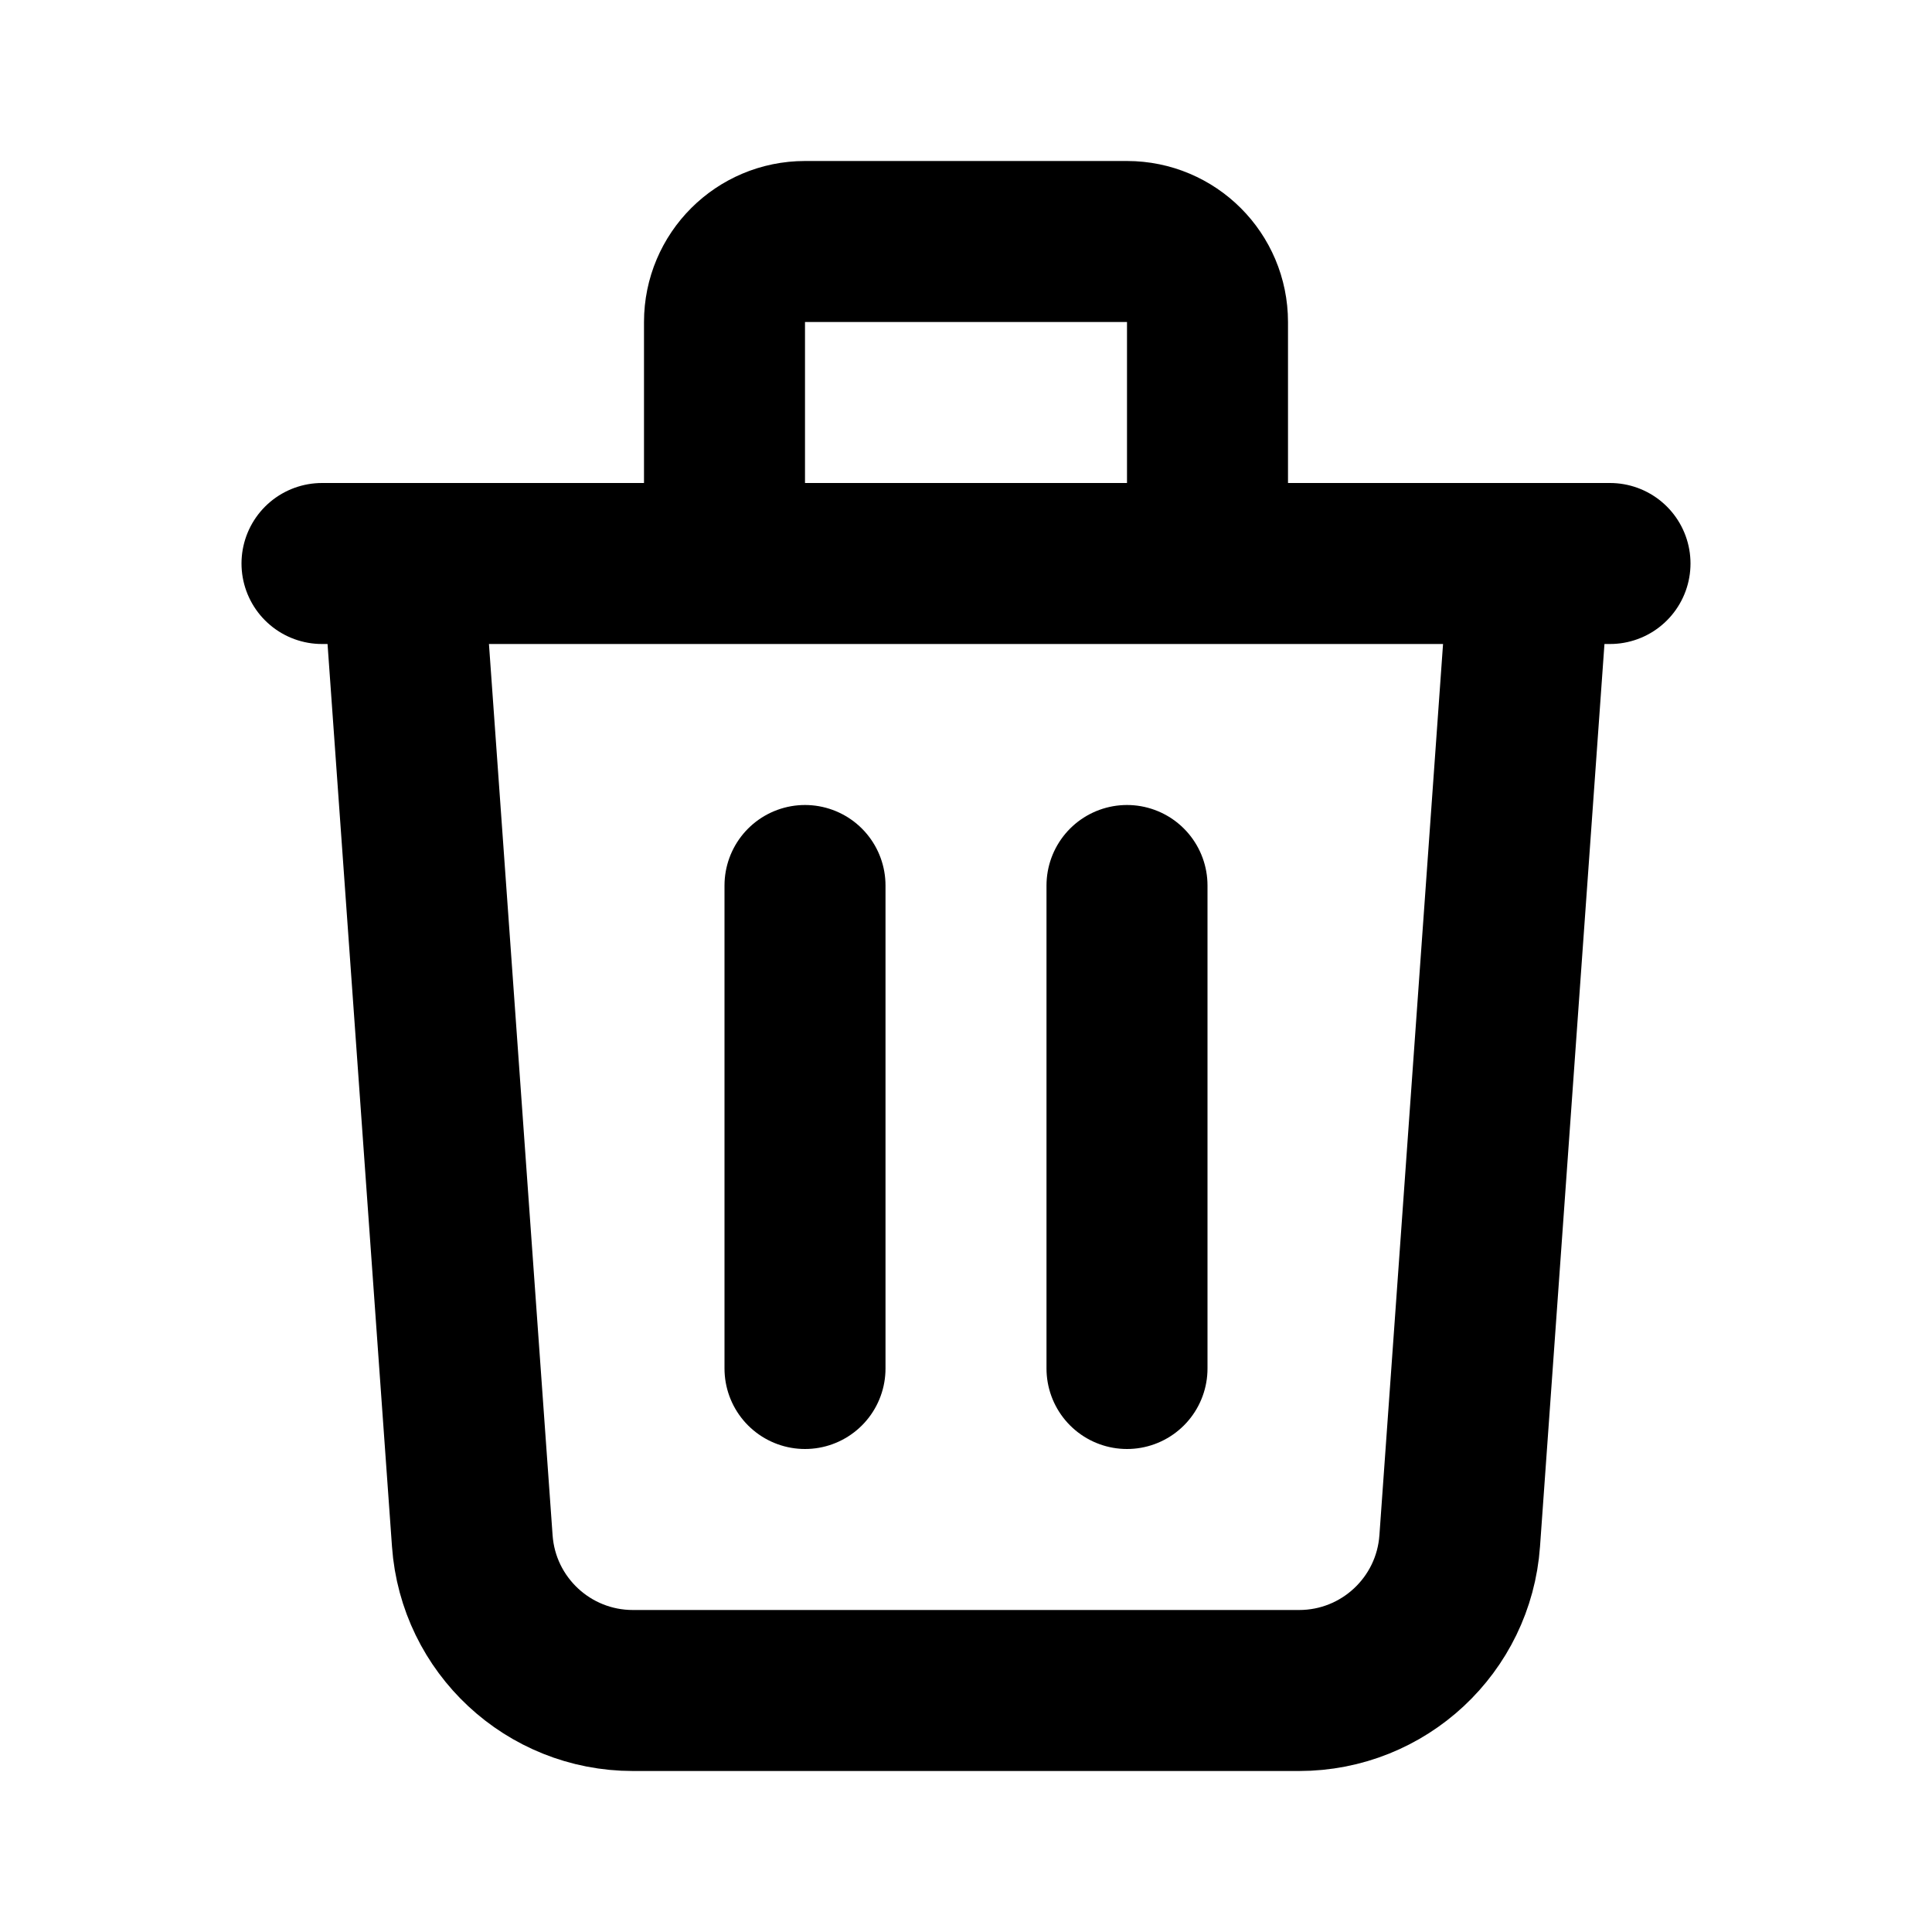
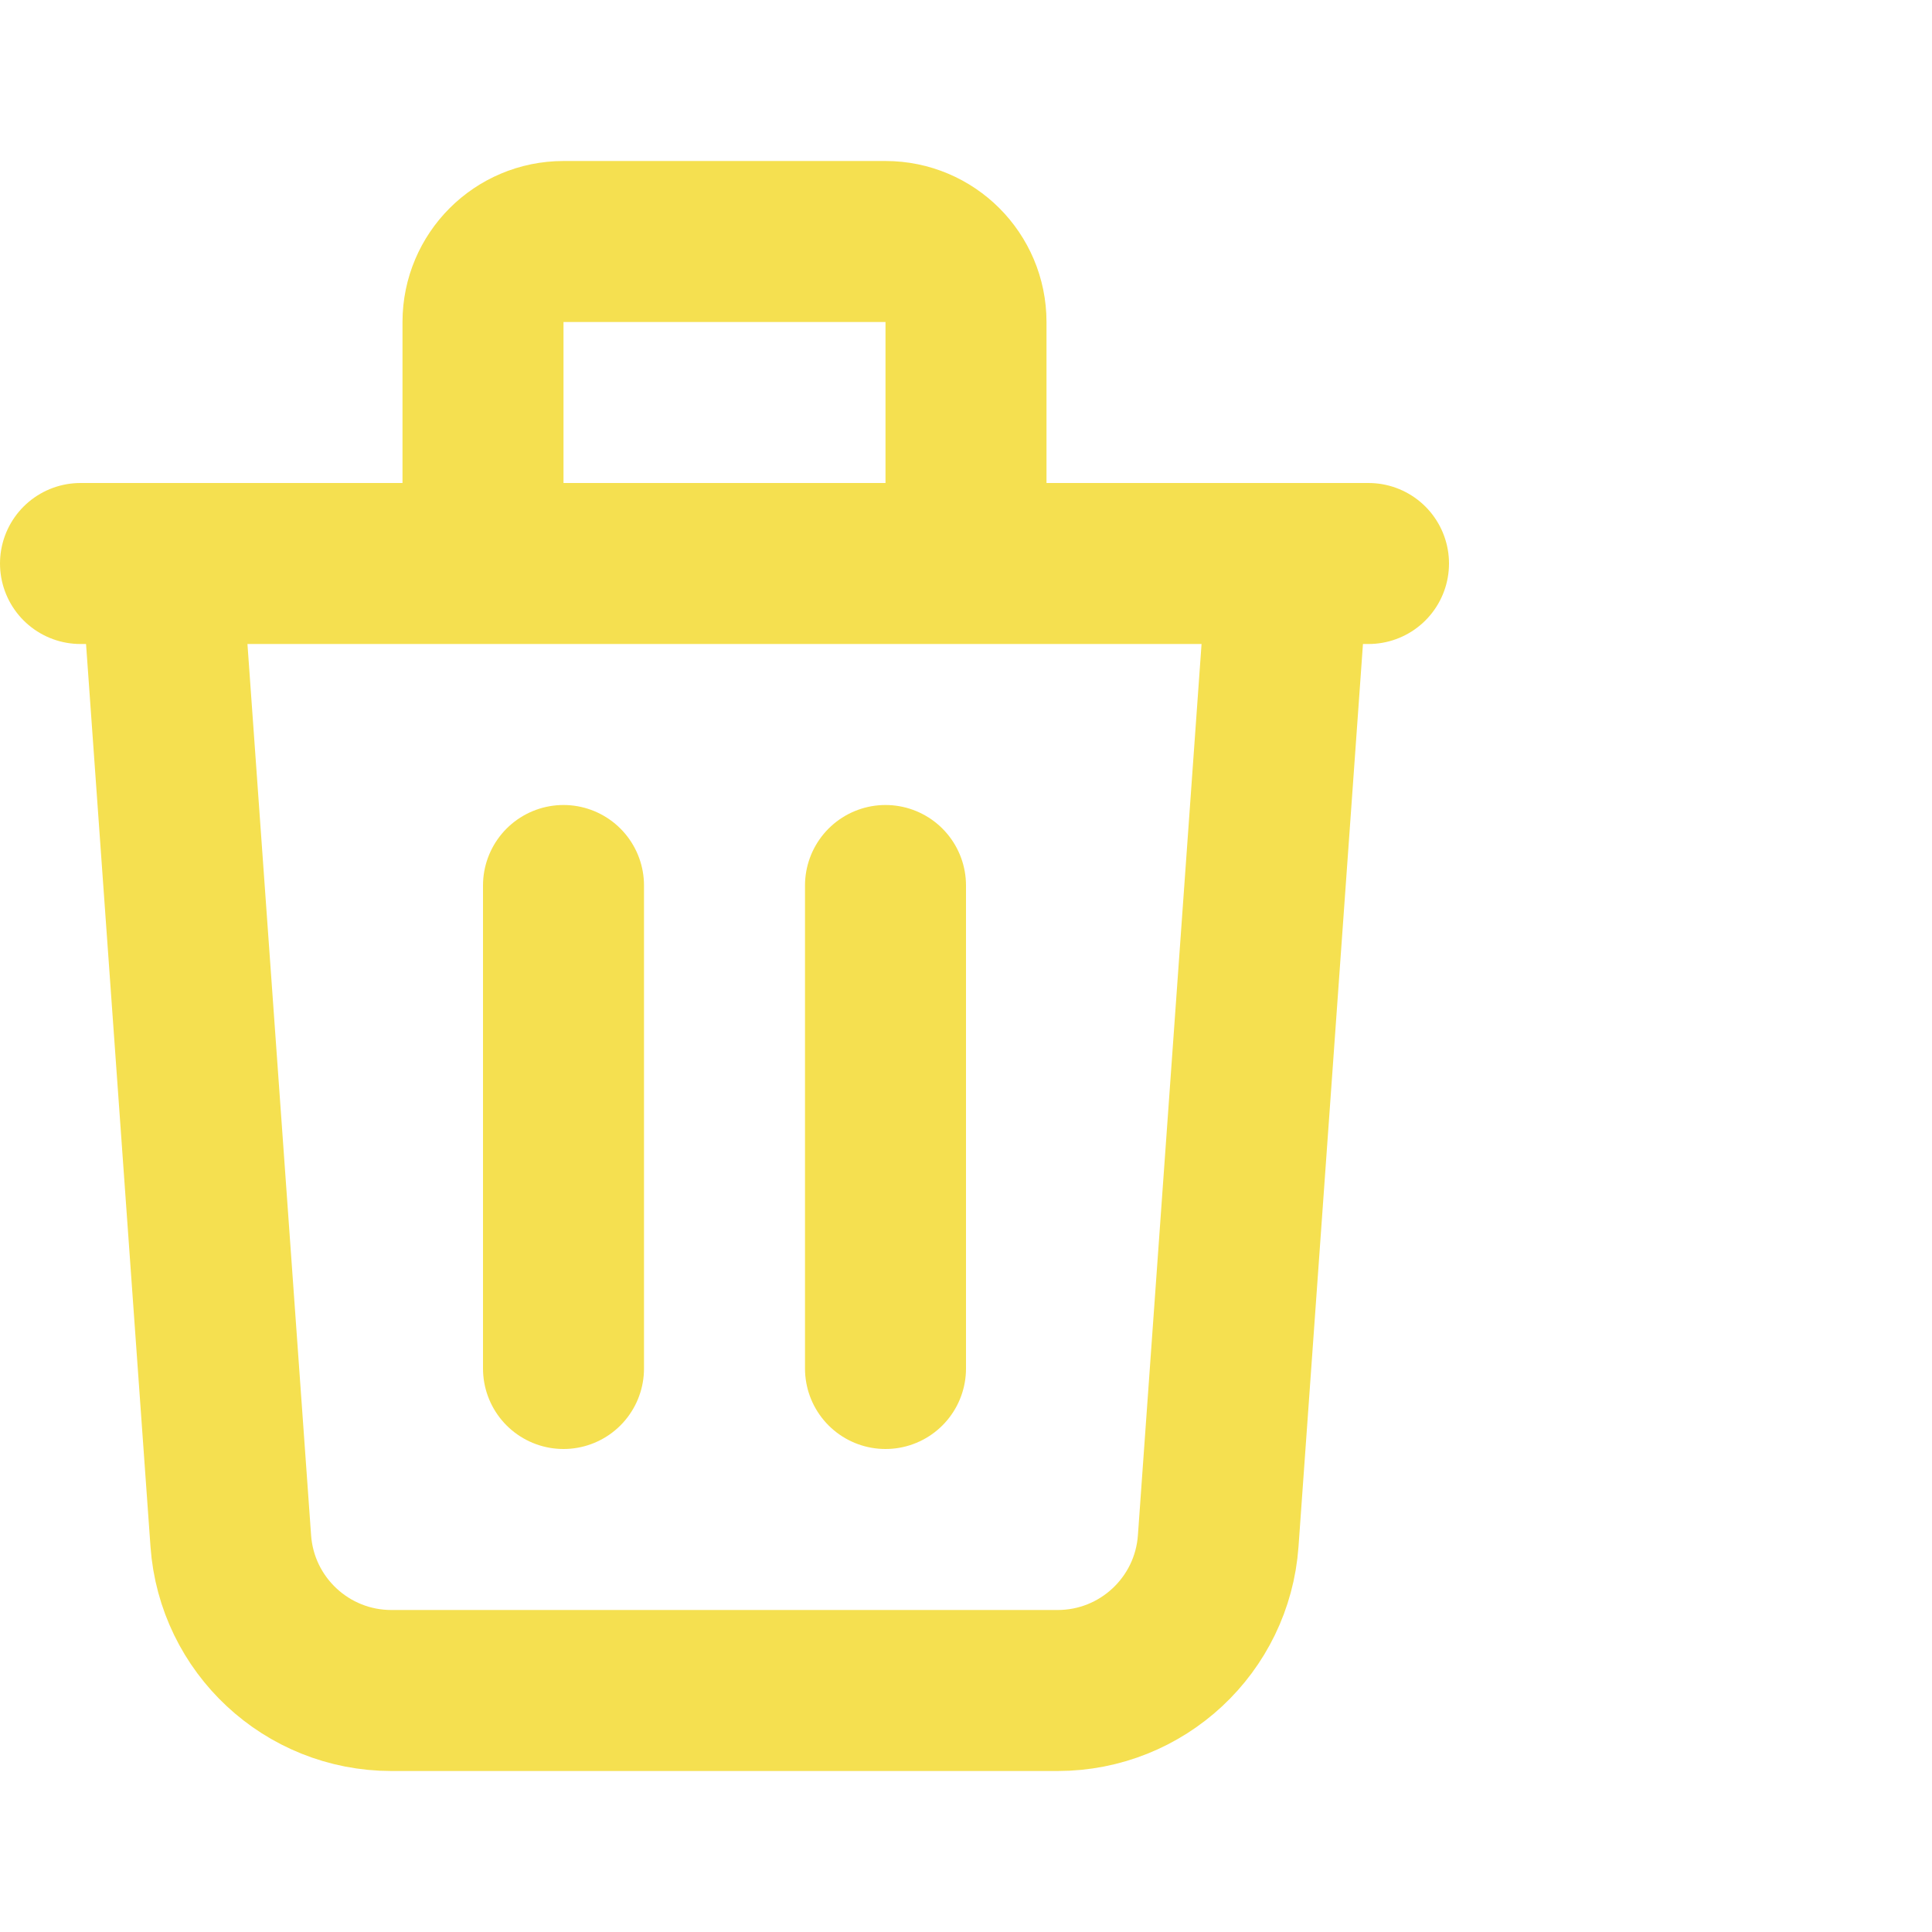
- <svg xmlns="http://www.w3.org/2000/svg" class="w-6 h-6" fill="none" stroke="black" viewBox="0 0 24 24">
+ <svg xmlns="http://www.w3.org/2000/svg" class="w-6 h-6" fill="none" stroke="#f5e050" viewBox="3 0 24 24">
  <path stroke-linecap="round" stroke-linejoin="round" stroke-width="2" d="M19 7l-.867 12.142A2 2 0 0116.138 21H7.862a2 2 0 01-1.995-1.858L5 7m5 4v6m4-6v6m1-10V4a1 1 0 00-1-1h-4a1 1 0 00-1 1v3M4 7h16" />
</svg>
